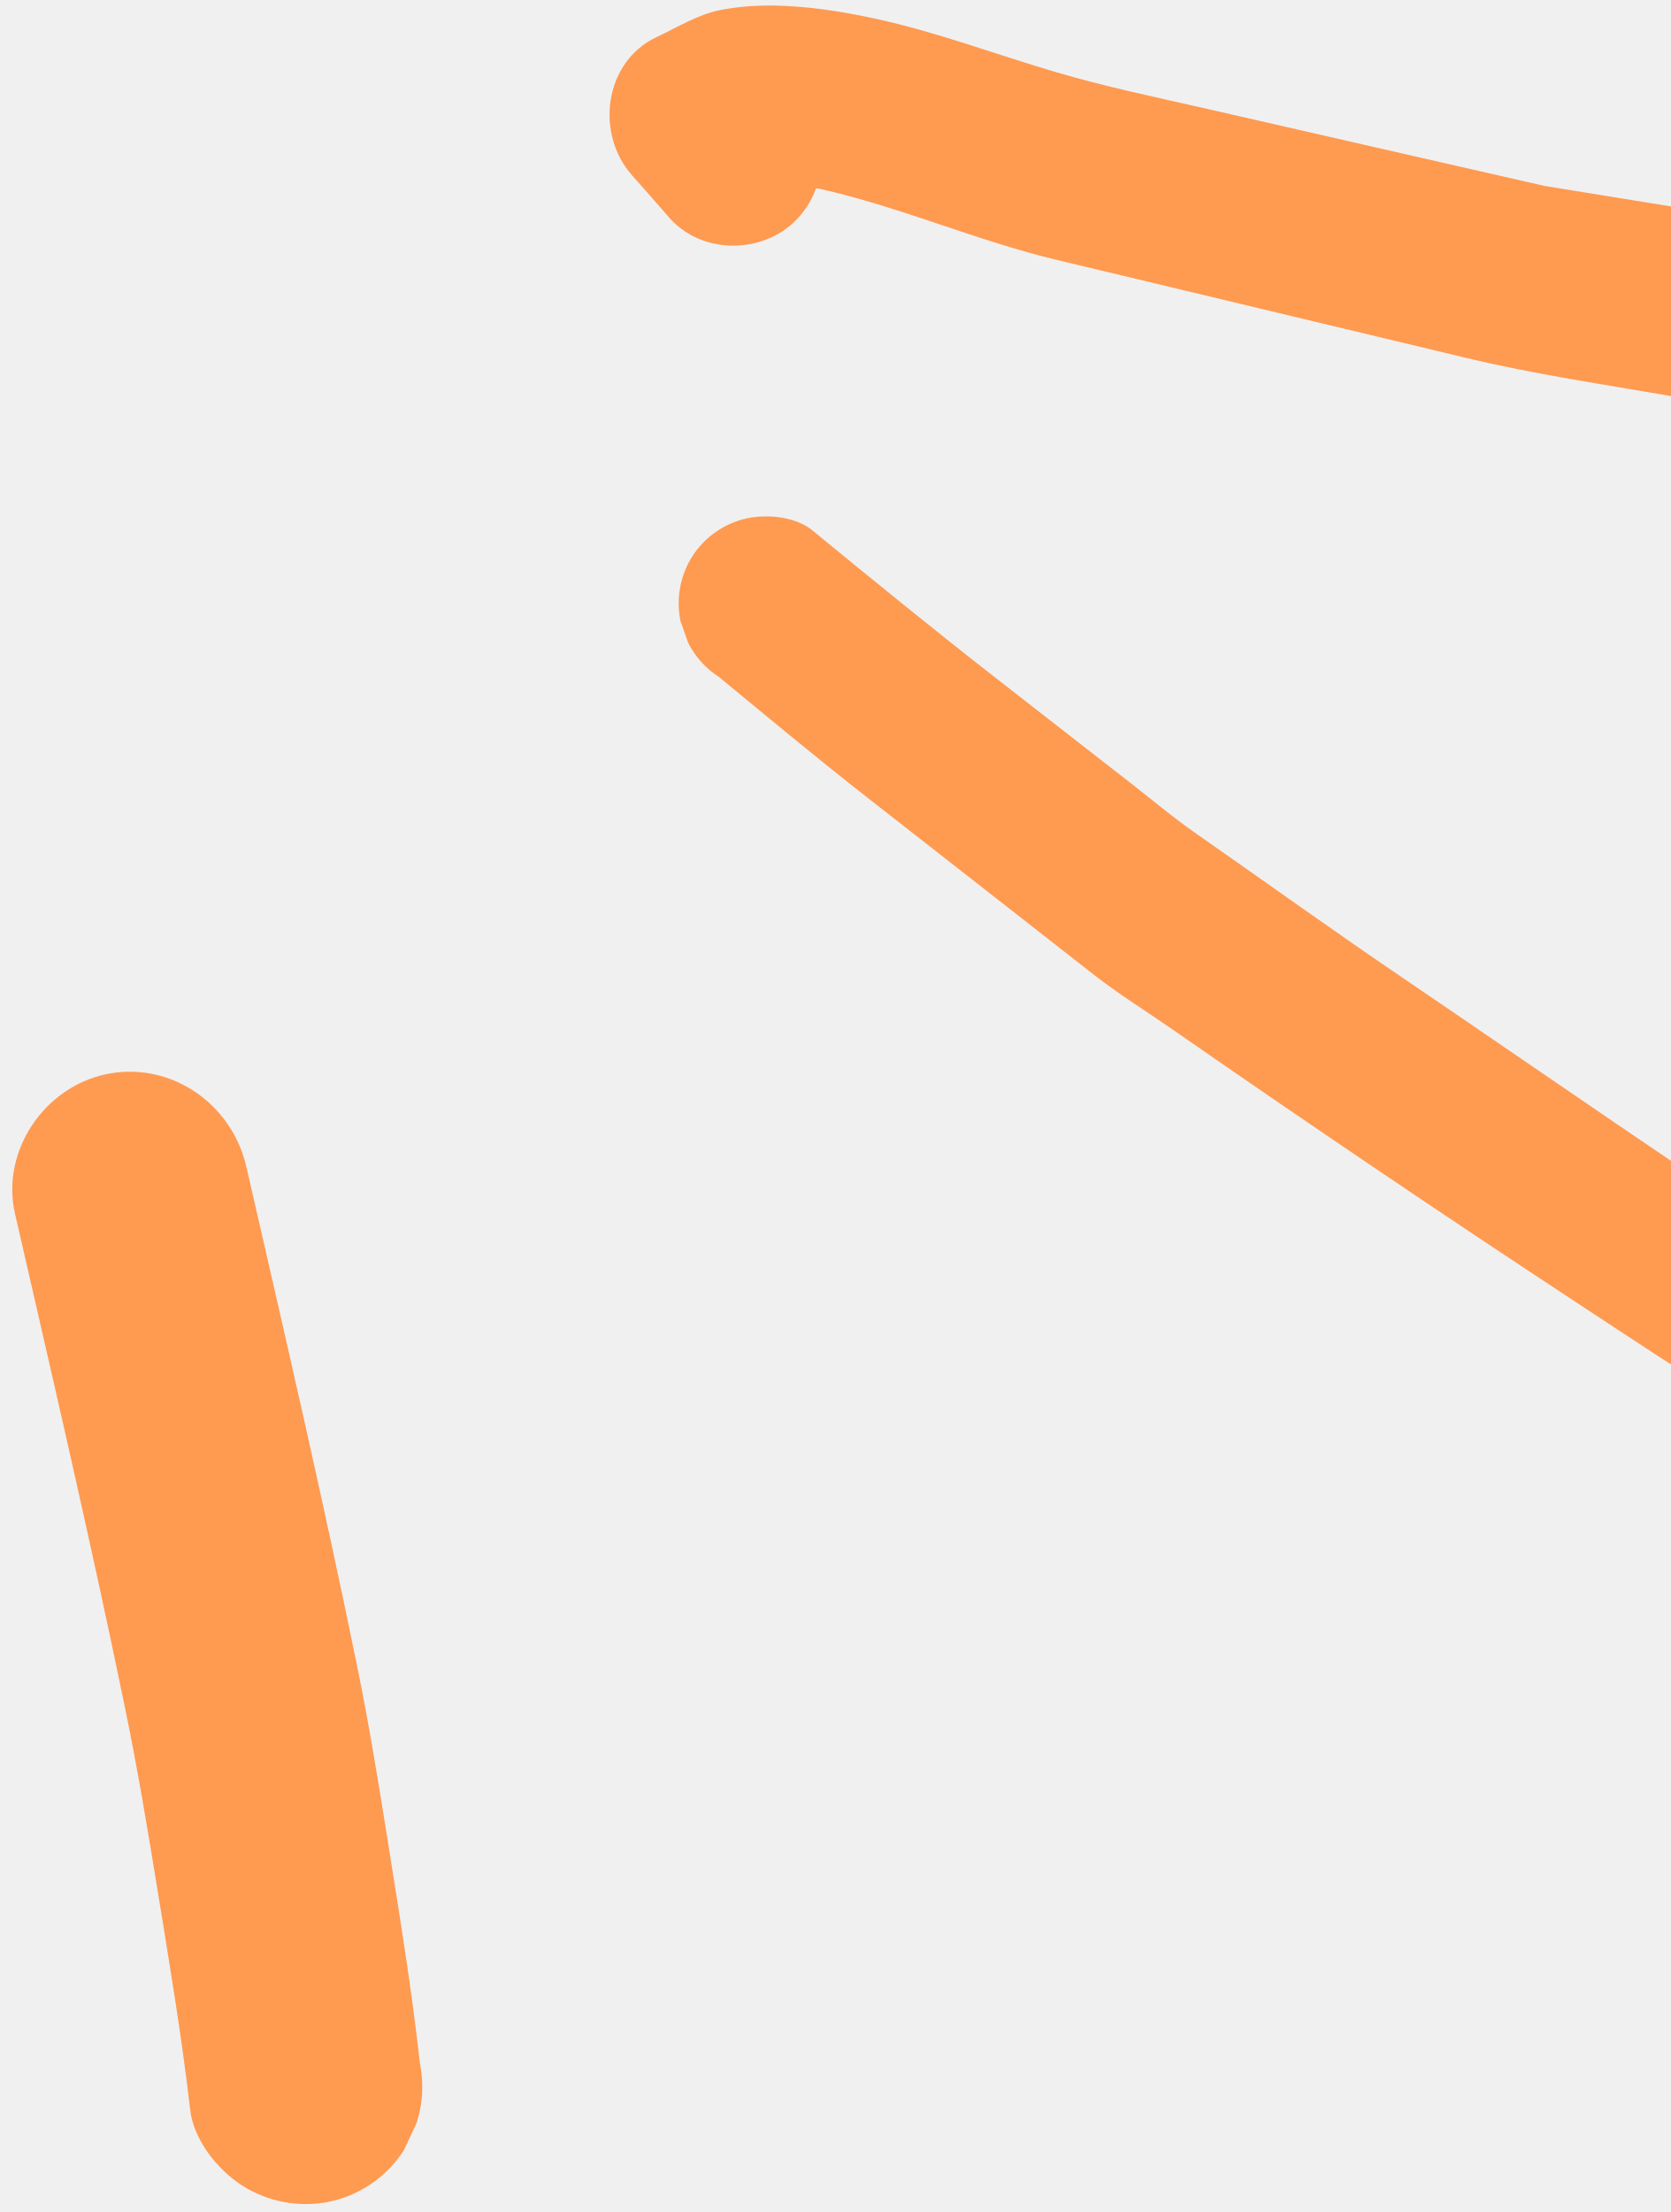
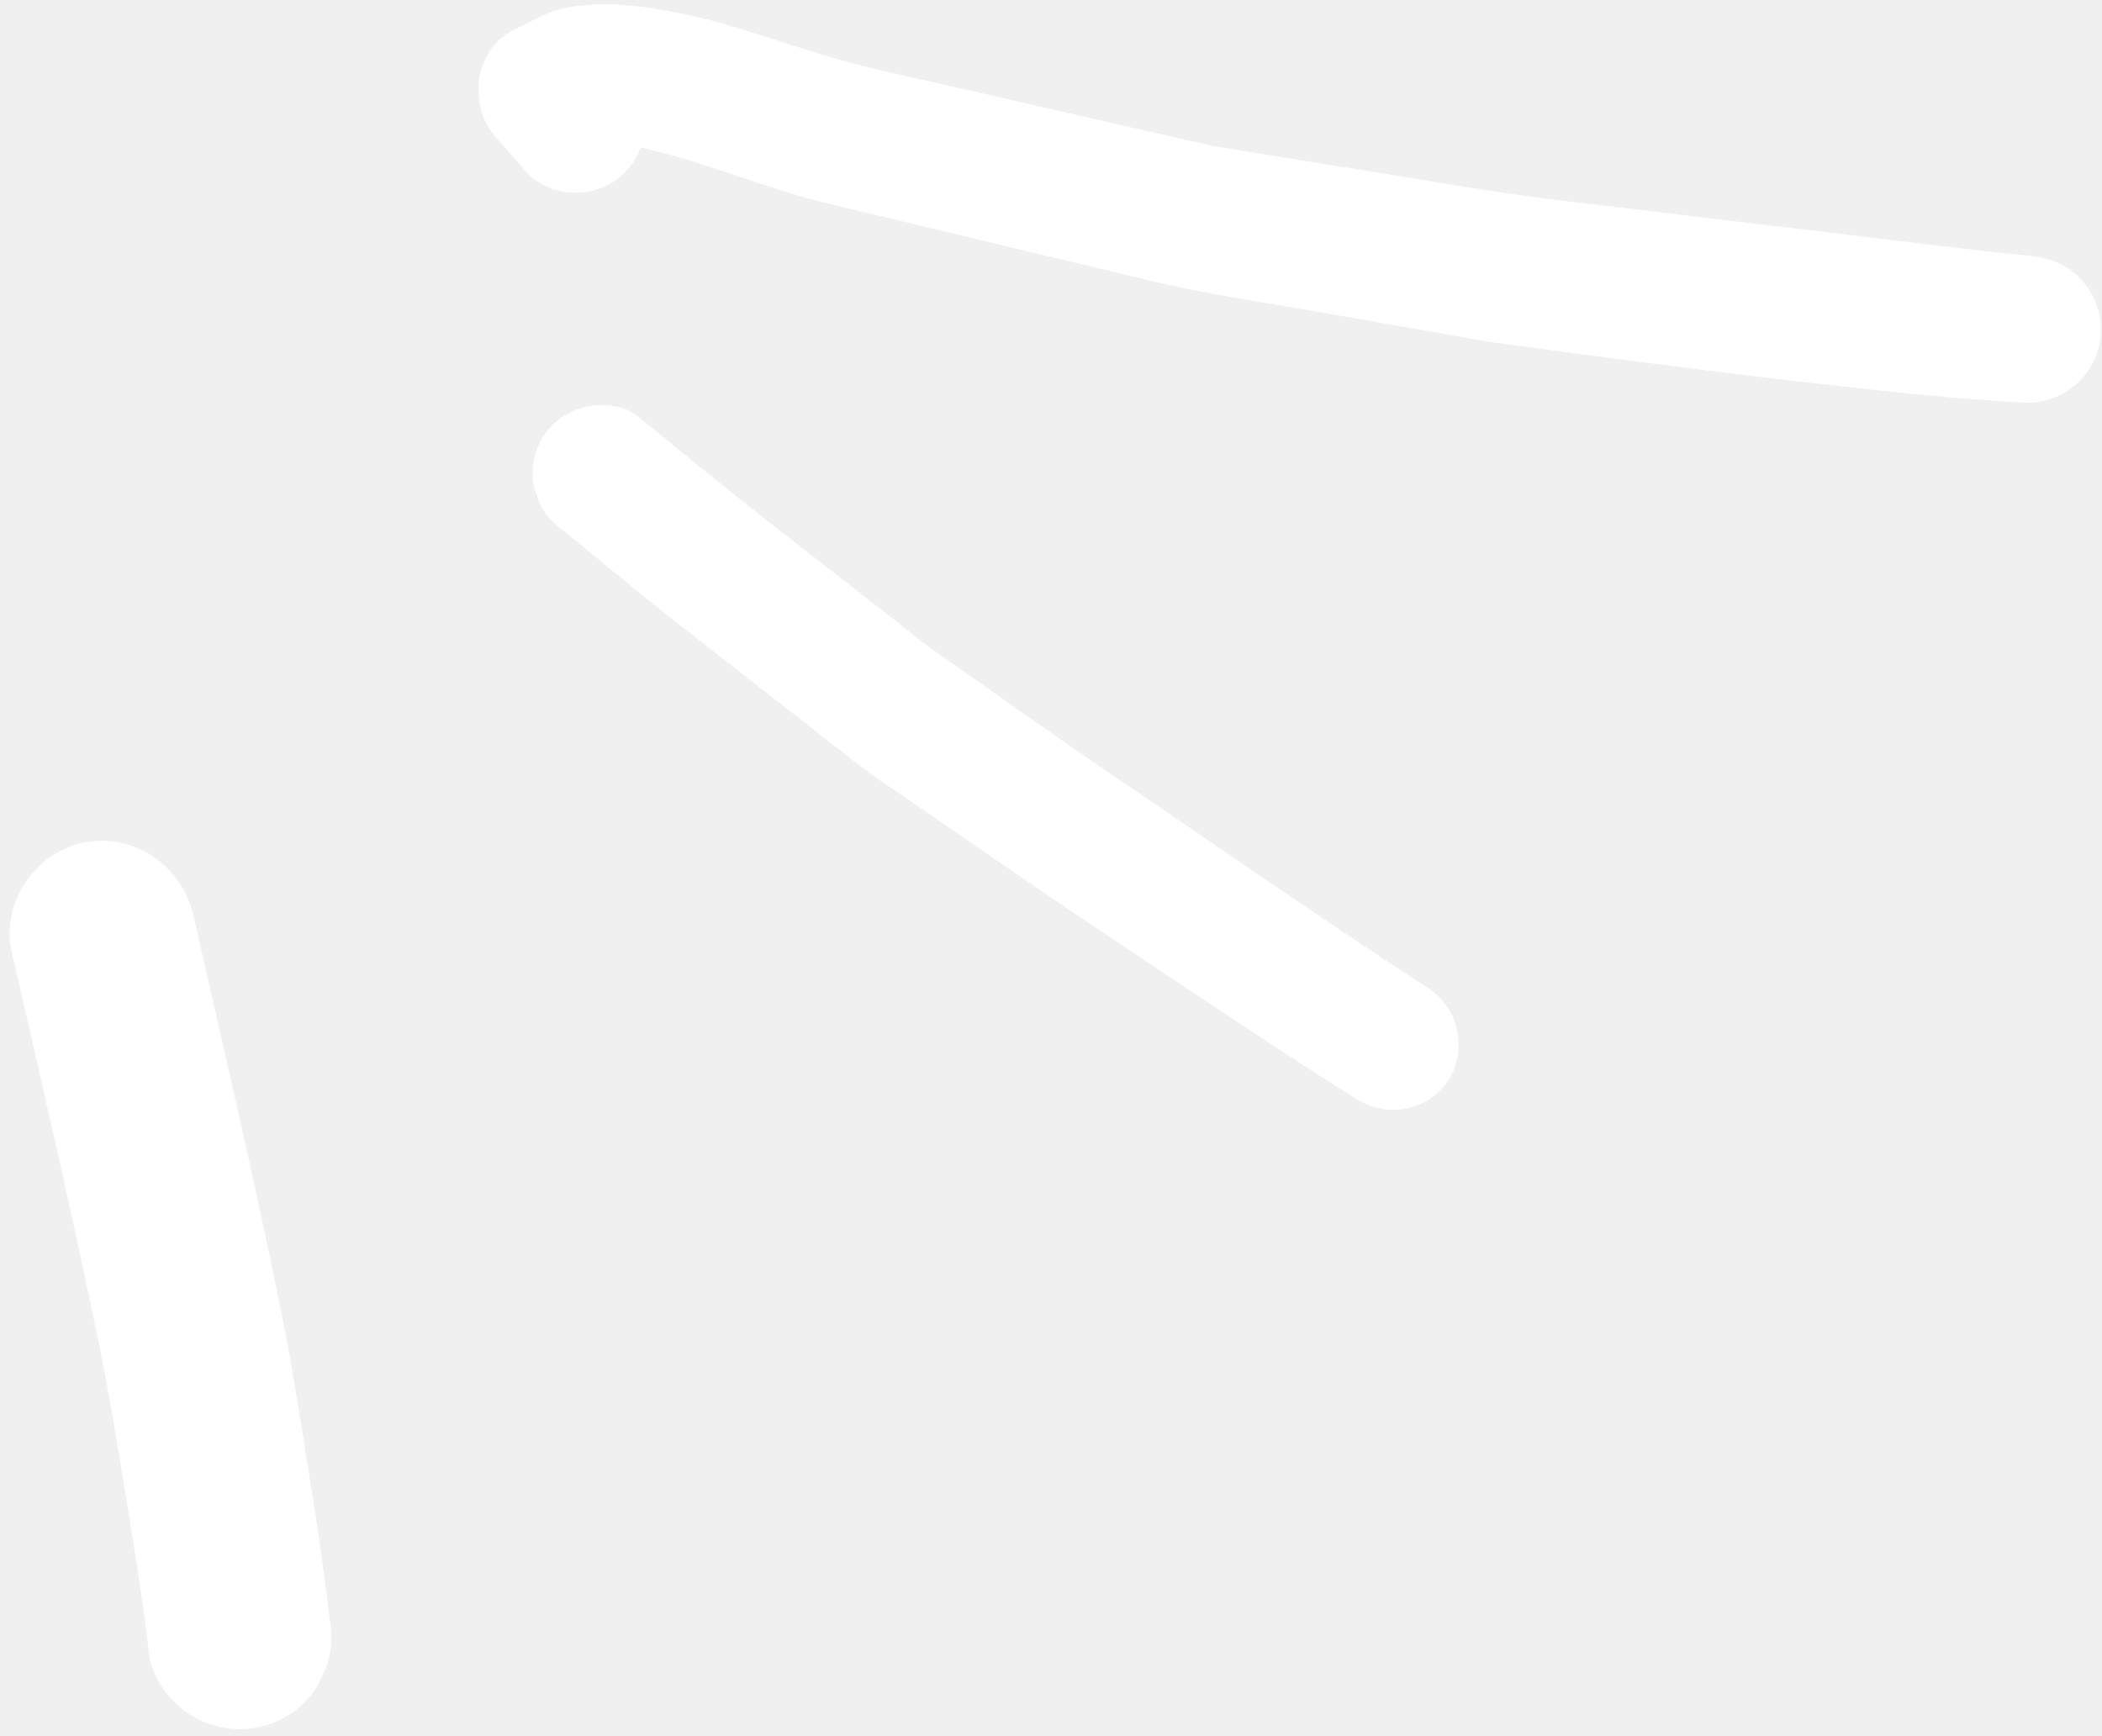
- <svg width="68" height="90" viewBox="0 0 68 90">
-   <g fill="#ff9a51" fill-rule="evenodd" transform="rotate(63 66.959 56.154)">
+ <svg xmlns="http://www.w3.org/2000/svg" width="109" height="90" viewBox="0 0 109 90">
+   <g fill="#FFF" fill-rule="evenodd" transform="rotate(63 66.959 56.154)">
    <path d="M48.467.735C47.484 1.004 46.732 1.635 46.188 2.476 44.295 5.42 42.323 8.314 40.374 11.223 38.715 13.702 37.061 16.185 35.392 18.657 33.646 21.243 31.954 23.879 30.11 26.398 27.563 29.879 25.016 33.36 22.47 36.84 22.248 37.144 22.025 37.449 21.801 37.753 18.799 41.357 15.786 44.955 12.78 48.556 11.415 50.193 10.081 51.859 8.615 53.403 6.86 55.255 4.969 56.971 3.356 58.951 2.486 60.018 1.687 61.122 1.041 62.335.692 62.994.389 63.704.19 64.422-.055 65.31.033 66.282.002 67.192-.076 69.552 2.354 71.214 4.557 70.642 5.288 70.452 6.019 70.262 6.753 70.081 8.653 69.618 9.772 67.524 9.264 65.687 9.104 65.11 8.811 64.611 8.429 64.209 8.459 64.166 8.49 64.123 8.521 64.08 10.665 61.494 13.29 59.362 15.469 56.809 16.327 55.801 17.184 54.796 18.042 53.79 20.896 50.443 23.752 47.097 26.606 43.749 28.447 41.593 30.089 39.271 31.788 37.006 33.191 35.139 34.593 33.271 35.993 31.405 36.549 30.662 37.131 29.933 37.657 29.172 40.286 25.358 42.928 21.554 45.495 17.698 47.993 13.951 50.505 10.197 52.772 6.303 53.816 4.515 53.201 2.162 51.405 1.117 50.82.775 50.149.6 49.475.6 49.136.6 48.797.644 48.467.735M65.831 47.595C59.93 50.995 53.911 54.208 47.944 57.492 44.902 59.168 41.814 60.762 38.75 62.395 37.841 62.881 36.882 63.286 35.946 63.722 33.806 64.723 31.666 65.726 29.526 66.727 26.623 68.083 23.696 69.378 20.76 70.662 19.963 71.011 19.348 71.974 19.129 72.774 18.877 73.685 19.007 74.677 19.487 75.495 19.951 76.282 20.72 76.873 21.608 77.116 21.922 77.158 22.237 77.201 22.551 77.243 23.192 77.241 23.79 77.079 24.344 76.76 26.713 75.727 29.088 74.712 31.43 73.62 33.476 72.668 35.522 71.714 37.567 70.76 39.062 70.064 40.558 69.368 42.052 68.672 43.238 68.119 44.376 67.428 45.528 66.811 51.406 63.654 57.243 60.429 63.038 57.122 65.133 55.927 67.238 54.745 69.298 53.491 70.891 52.521 71.487 50.452 70.528 48.82 69.894 47.742 68.728 47.14 67.542 47.14 66.956 47.14 66.366 47.286 65.831 47.595M27.436 106.293C26.748 108.773 28.256 111.557 30.806 112.197 37.476 113.871 44.147 115.518 50.777 117.342 53.145 117.993 55.49 118.731 57.827 119.481 60.74 120.412 63.66 121.33 66.528 122.397 67.681 122.826 69.194 122.514 70.221 121.917 71.291 121.293 72.093 120.257 72.422 119.067 72.764 117.836 72.587 116.496 71.939 115.394 71.69 115.073 71.44 114.752 71.189 114.43 70.593 113.84 69.886 113.43 69.076 113.205 66.264 112.143 63.401 111.229 60.545 110.304 58.235 109.554 55.921 108.81 53.581 108.163 46.874 106.305 40.122 104.634 33.372 102.939 32.964 102.837 32.551 102.787 32.145 102.787 30.014 102.787 28.03 104.142 27.436 106.293" />
  </g>
</svg>
